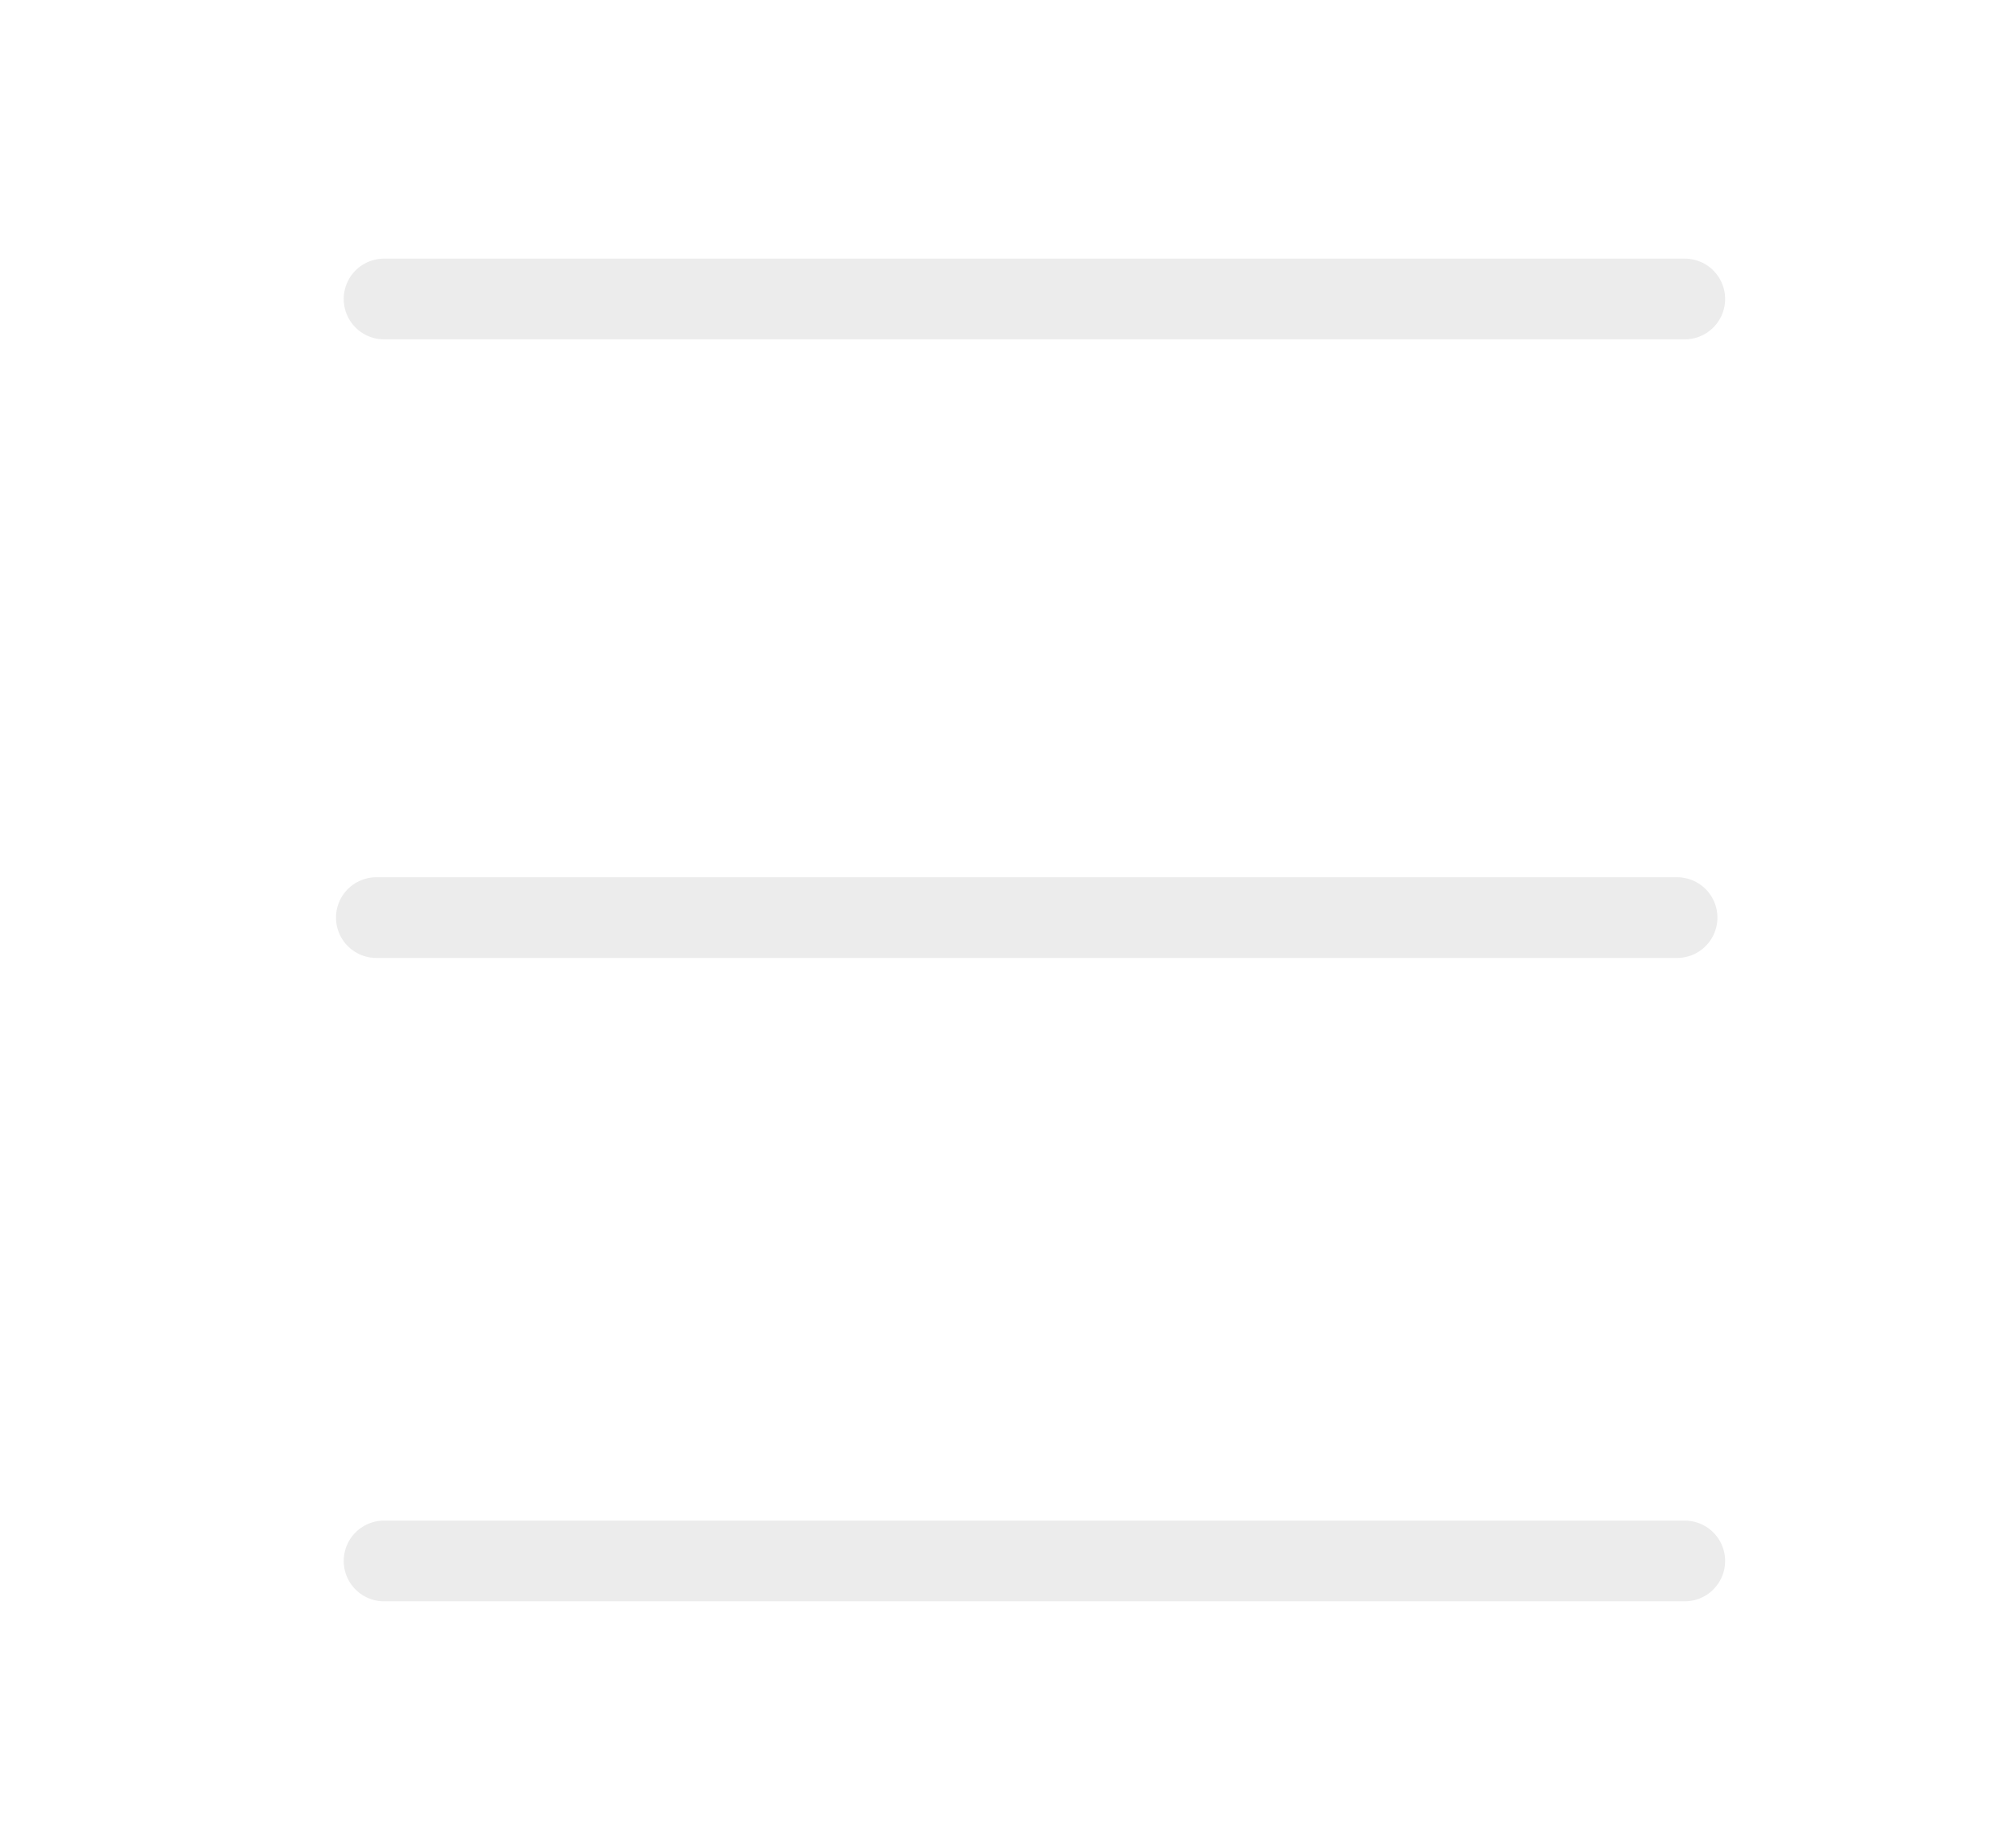
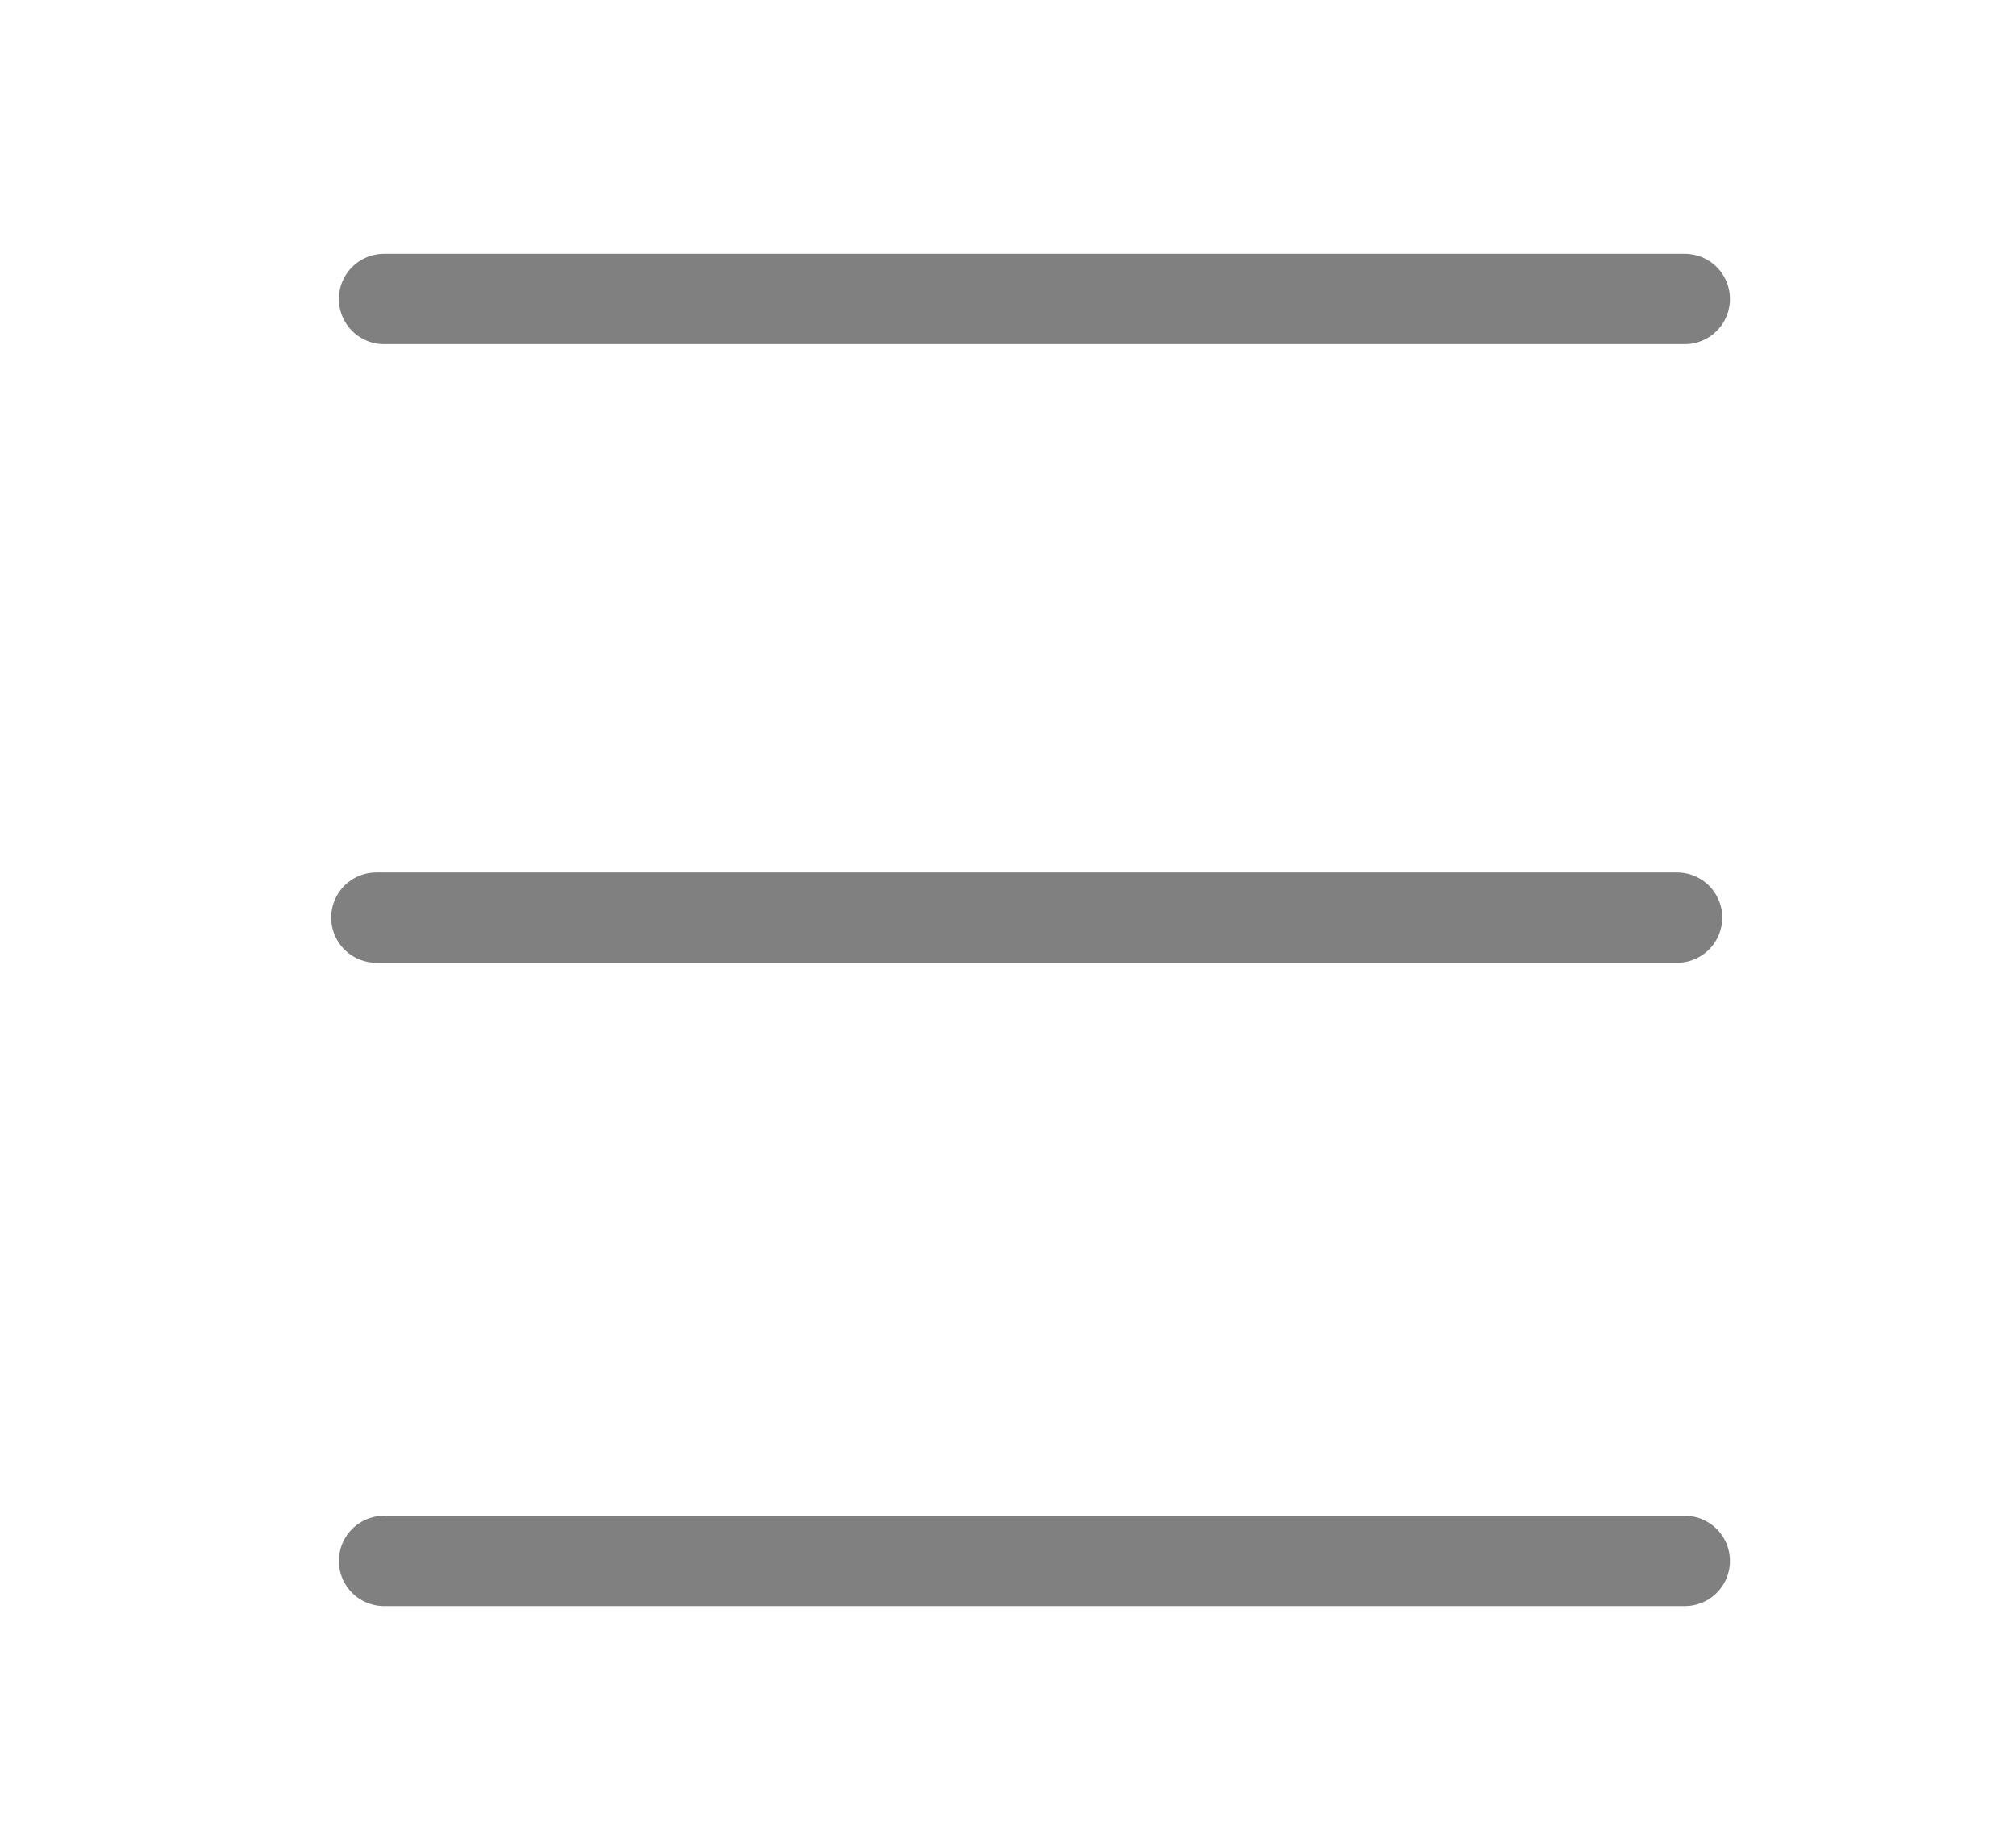
<svg xmlns="http://www.w3.org/2000/svg" width="62.795mm" height="56.891mm" viewBox="0 0 62.795 56.891" version="1.1" id="svg23743">
  <defs id="defs23740" />
  <g id="layer1" transform="translate(-60.86272,-117.4817)">
-     <path style="fill:#ececec;fill-opacity:1;stroke:#ececec;stroke-width:2.515;stroke-linecap:round;stroke-linejoin:round;stroke-miterlimit:4;stroke-dasharray:none;stroke-opacity:1" d="m 72.826,126.797 h 40.514" id="path78323" />
-     <path style="fill:#ececec;fill-opacity:1;stroke:#ececec;stroke-width:2.515;stroke-linecap:round;stroke-linejoin:round;stroke-miterlimit:4;stroke-dasharray:none;stroke-opacity:1" d="M 72.586,146.071 H 113.1" id="path78405" />
-     <path style="fill:#ececec;fill-opacity:1;stroke:#ececec;stroke-width:2.515;stroke-linecap:round;stroke-linejoin:round;stroke-miterlimit:4;stroke-dasharray:none;stroke-opacity:1" d="m 72.826,166.116 h 40.514" id="path78407" />
+     <path style="fill:#808080;fill-opacity:1;stroke:#808080;stroke-width:2.815;stroke-linecap:round;stroke-linejoin:round;stroke-miterlimit:4;stroke-dasharray:none;stroke-opacity:1" d="m 72.826,126.797 h 40.514" id="path78323" />
+     <path style="fill:#808080;fill-opacity:1;stroke:#808080;stroke-width:2.815;stroke-linecap:round;stroke-linejoin:round;stroke-miterlimit:4;stroke-dasharray:none;stroke-opacity:1" d="M 72.586,146.071 H 113.1" id="path78405" />
+     <path style="fill:#808080;fill-opacity:1;stroke:#808080;stroke-width:2.815;stroke-linecap:round;stroke-linejoin:round;stroke-miterlimit:4;stroke-dasharray:none;stroke-opacity:1" d="m 72.826,166.116 h 40.514" id="path78407" />
  </g>
</svg>
